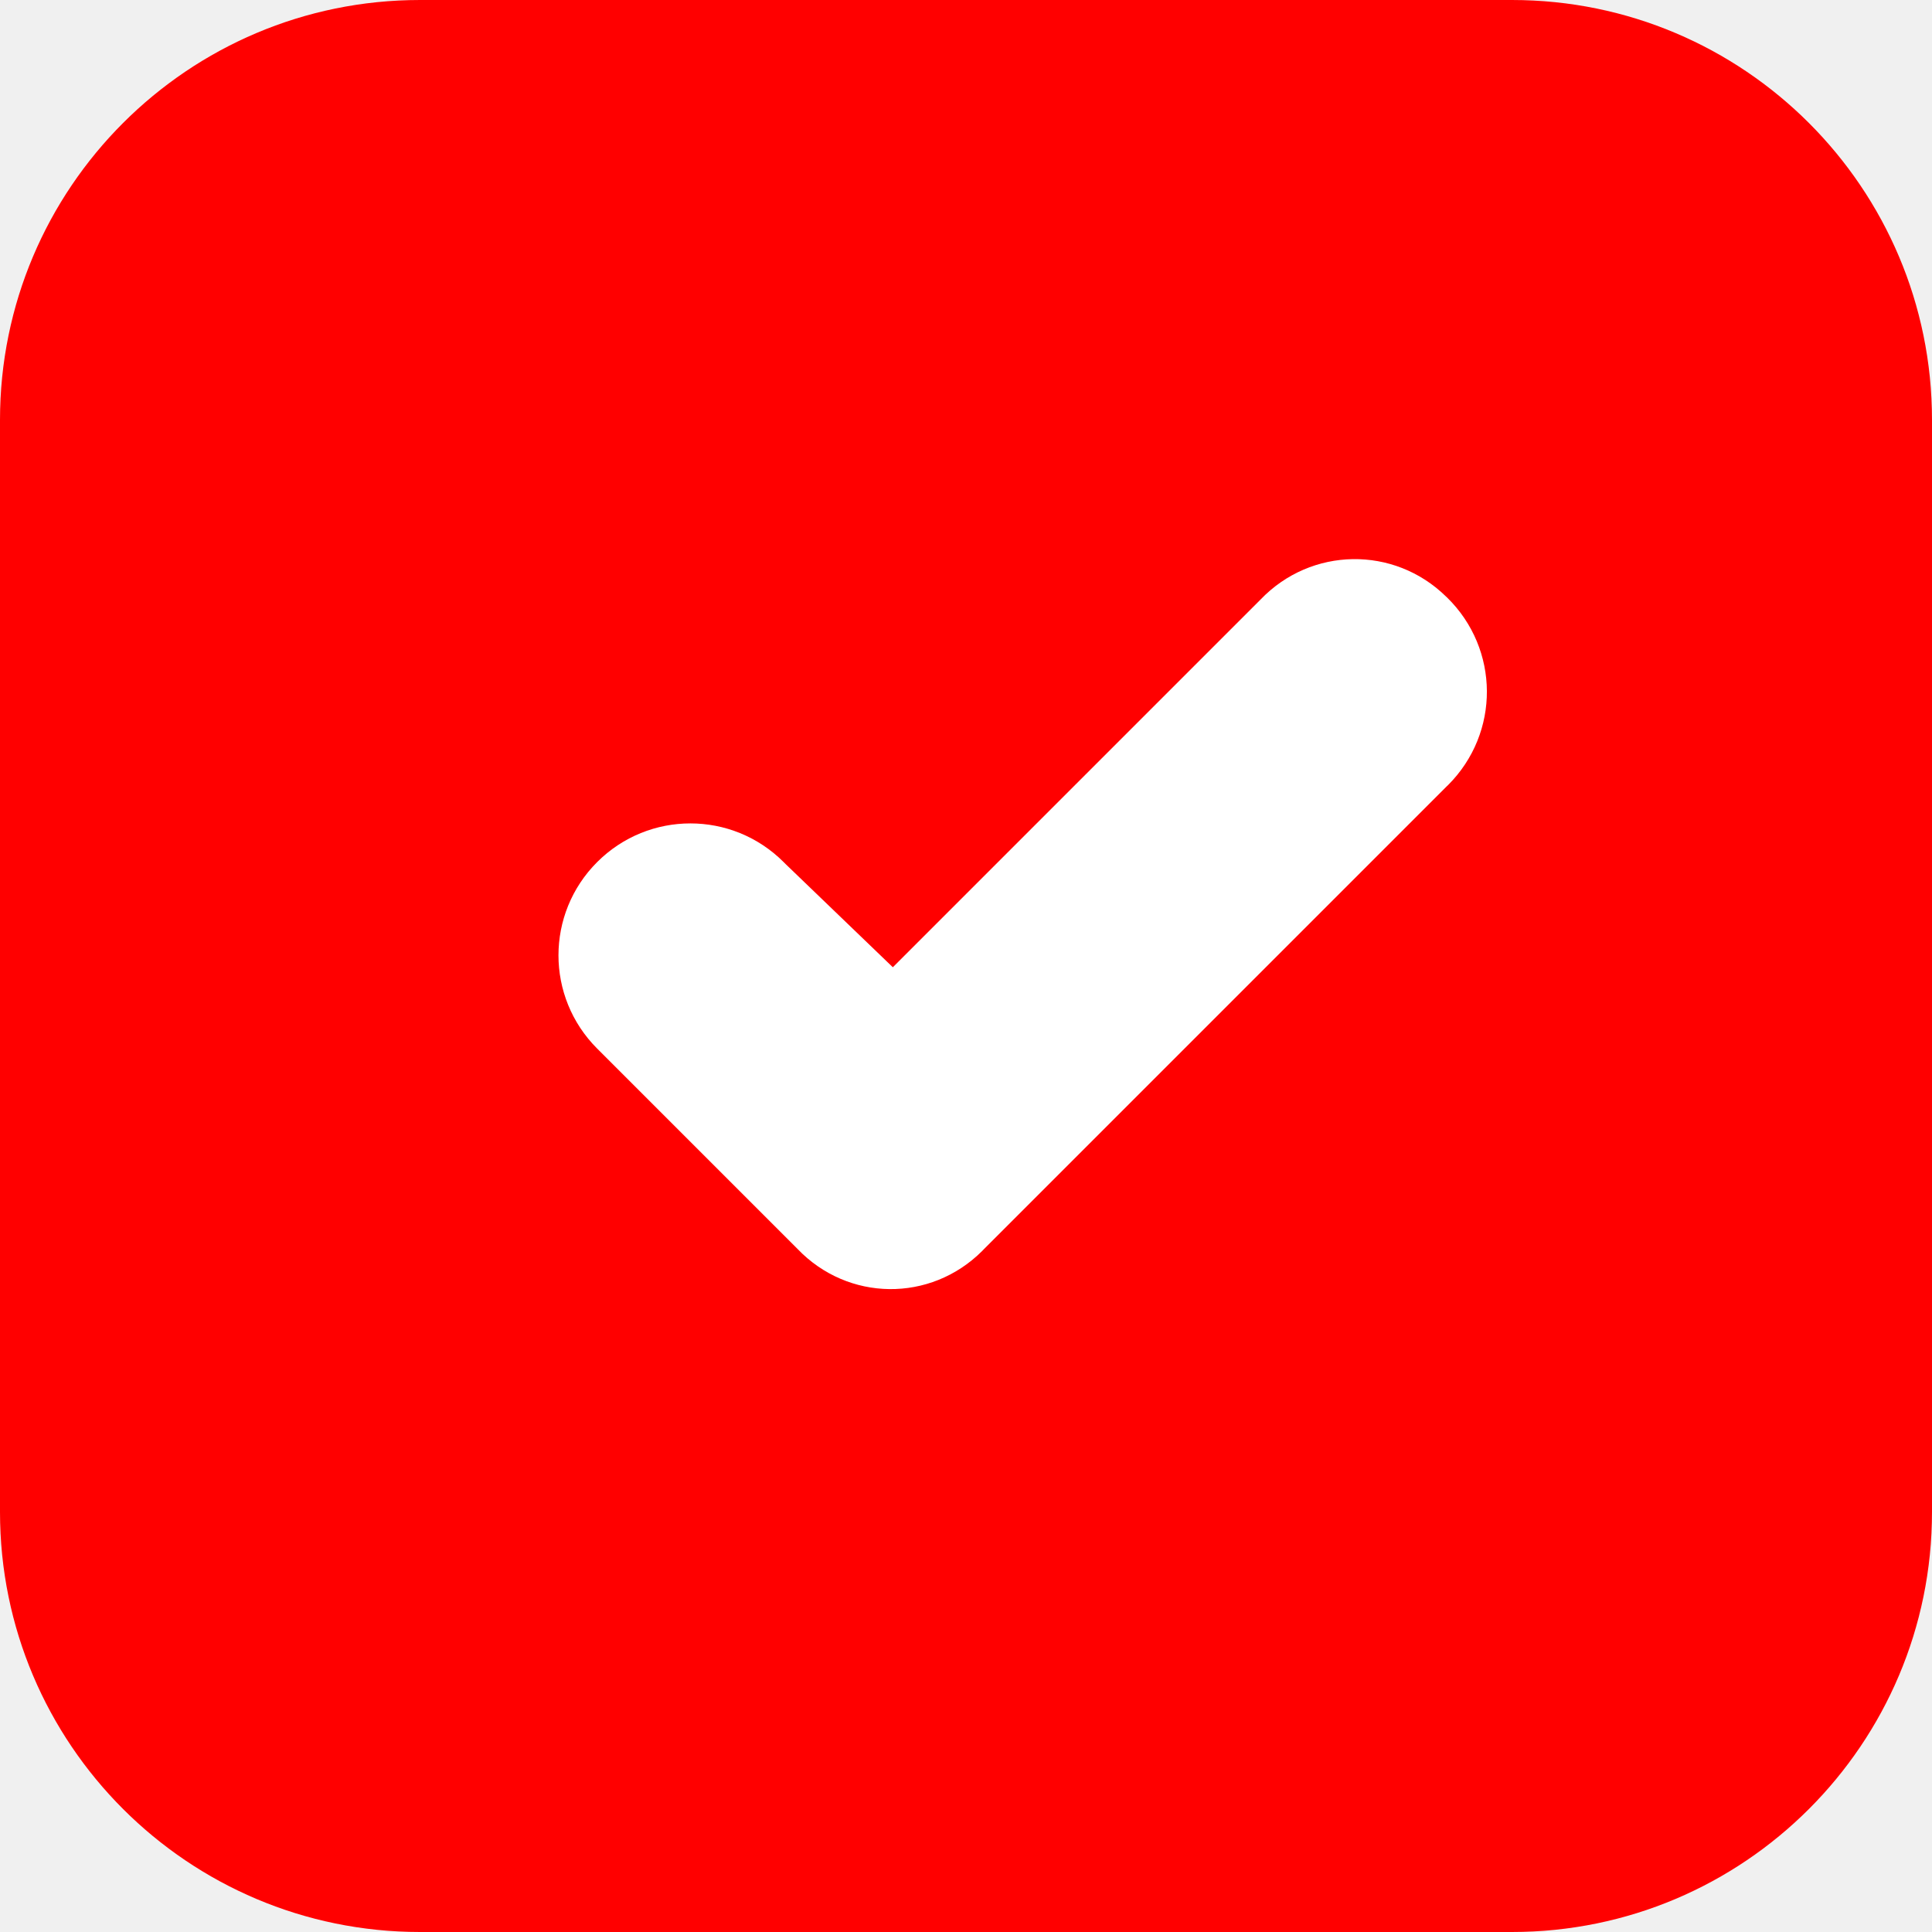
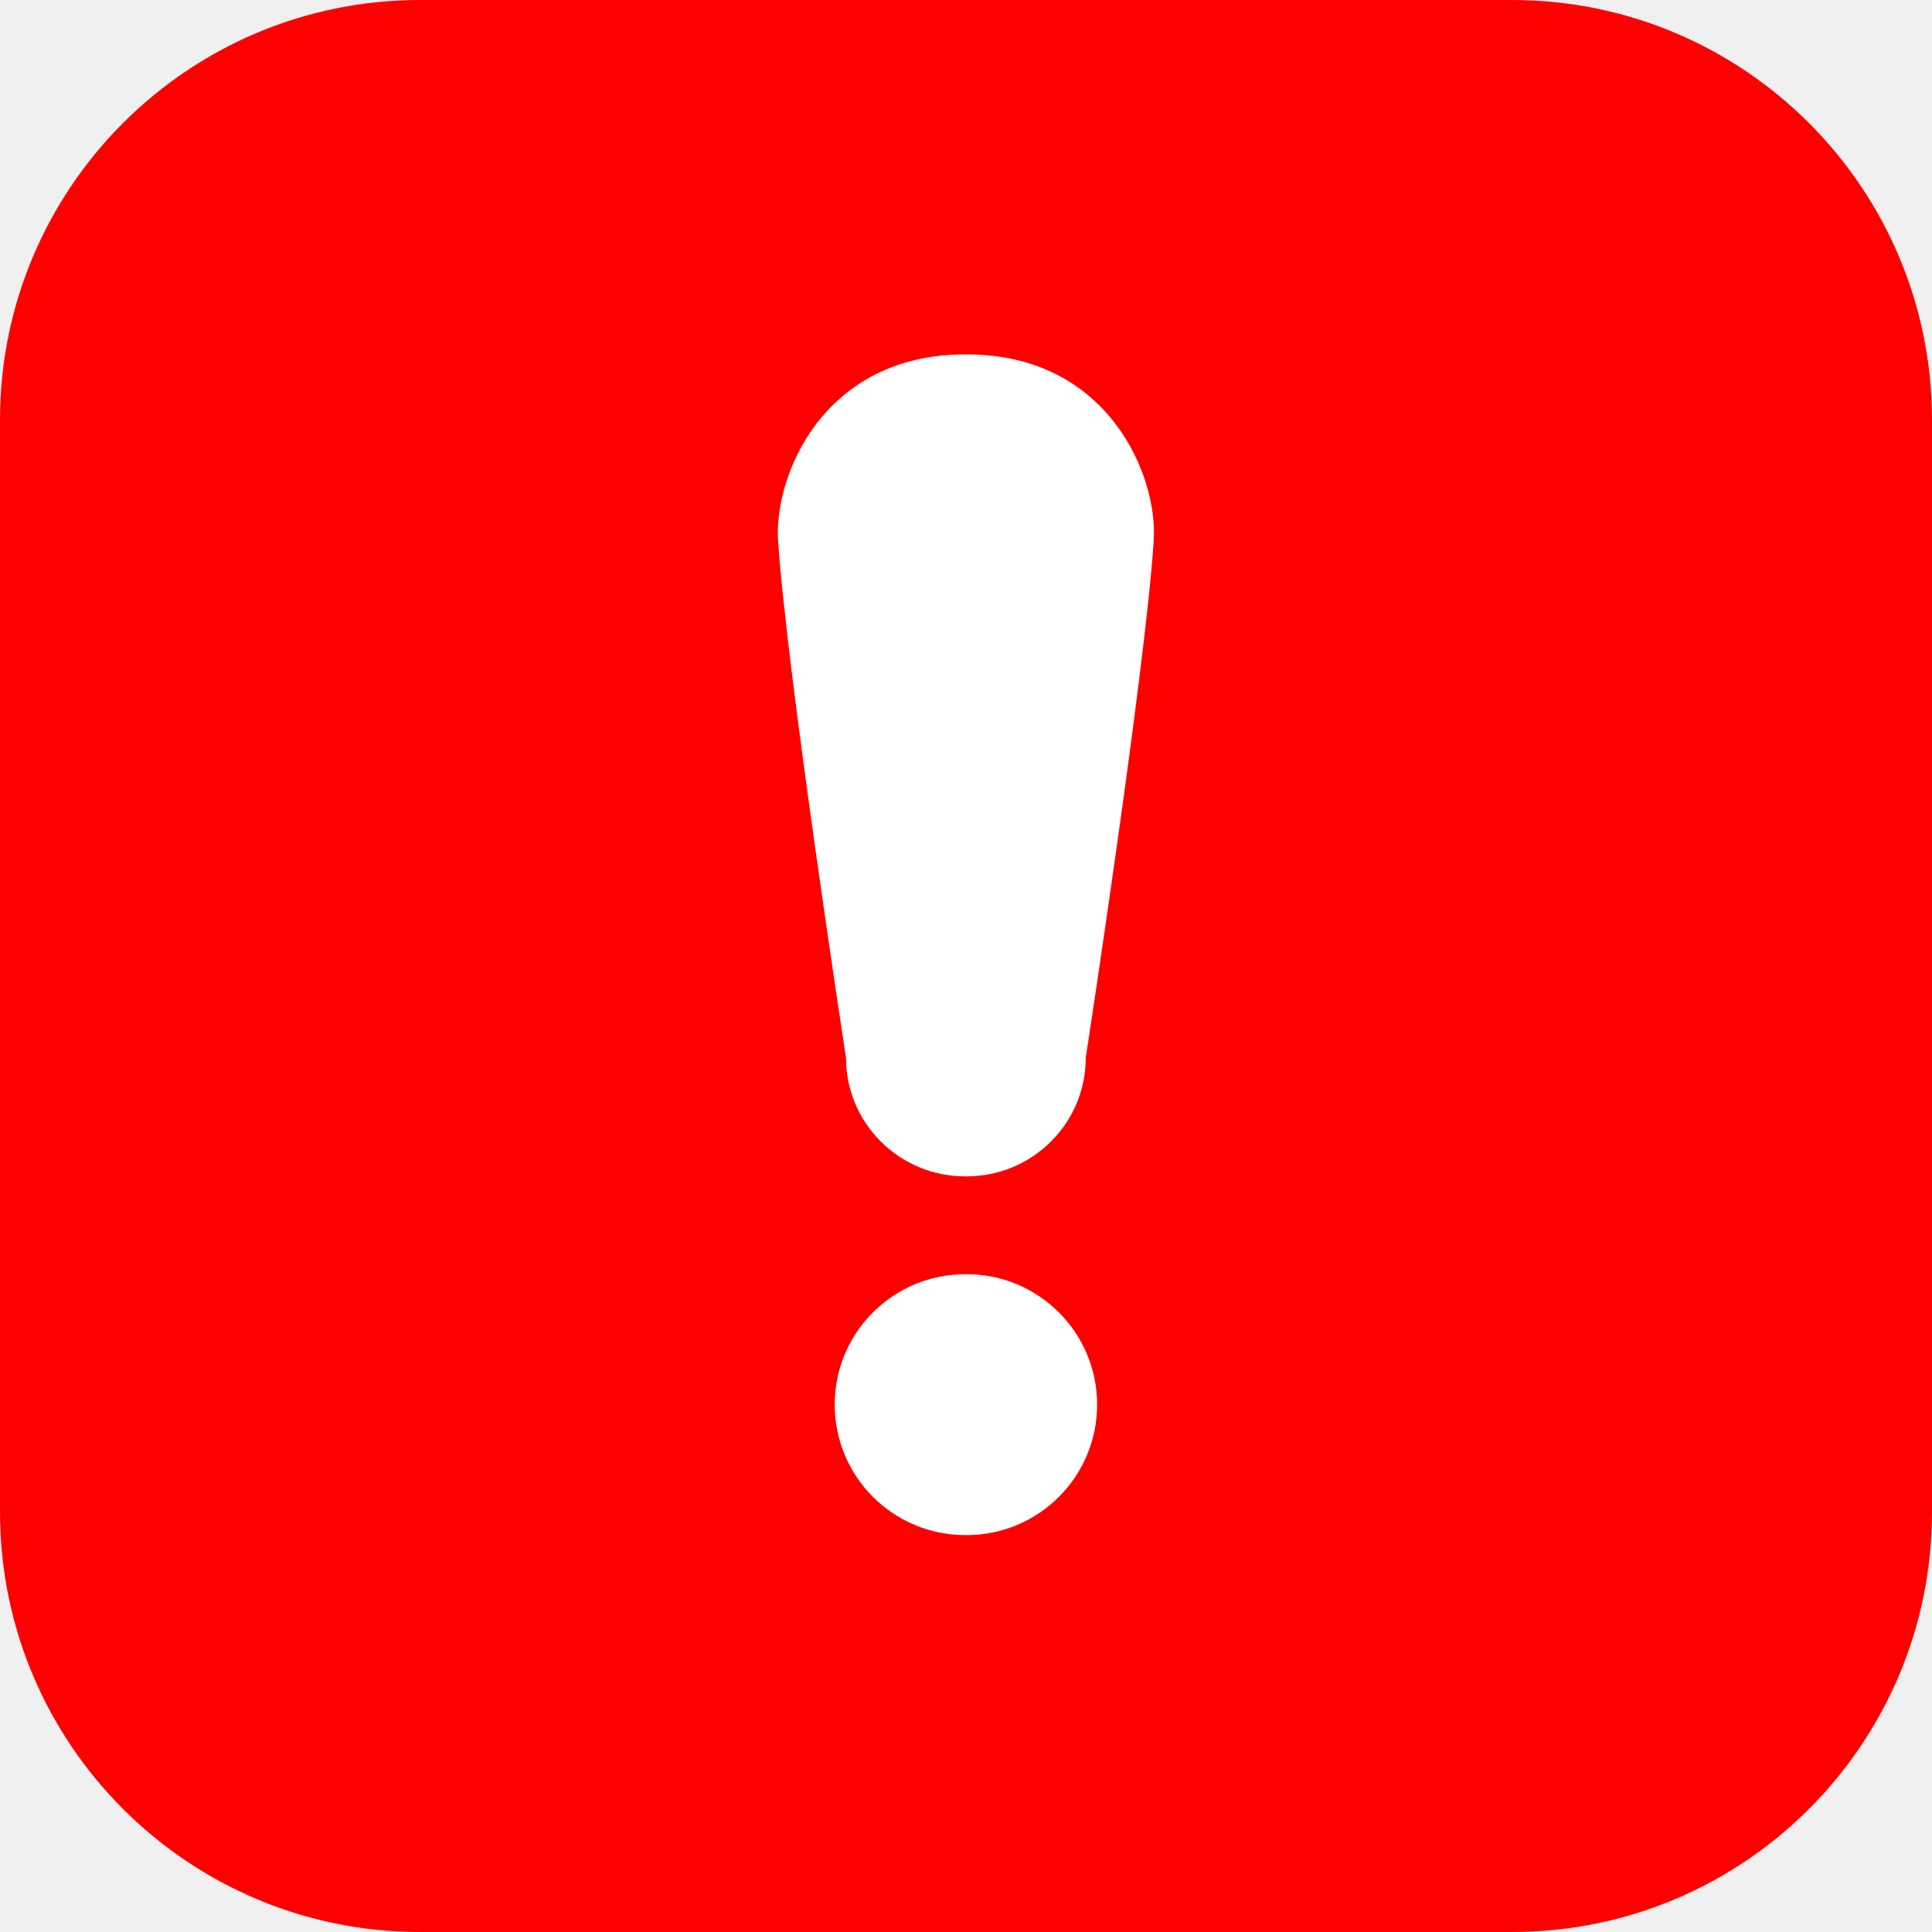
<svg xmlns="http://www.w3.org/2000/svg" width="23" height="23" viewBox="0 0 23 23" fill="none">
  <path d="M0 5C0 2.239 2.239 0 5 0H18C20.761 0 23 2.239 23 5V18C23 20.761 20.761 23 18 23H5C2.239 23 0 20.761 0 18V5Z" fill="#FF0000" />
-   <path fill-rule="evenodd" clip-rule="evenodd" d="M15.007 7.137L10.629 11.515L9.353 10.287L9.329 10.263C8.715 9.649 7.723 9.649 7.109 10.263C6.495 10.877 6.495 11.869 7.109 12.483L7.133 12.507L9.495 14.869C10.096 15.496 11.077 15.507 11.692 14.893L11.715 14.869L17.227 9.357L17.239 9.346C17.86 8.725 17.854 7.727 17.227 7.113L17.215 7.102C16.595 6.494 15.608 6.51 15.007 7.137Z" fill="white" />
+   <path d="M11.507 18.275C11.505 18.275 11.502 18.274 11.499 18.274C11.496 18.274 11.493 18.275 11.491 18.275C10.633 18.275 9.937 17.58 9.937 16.721C9.937 15.864 10.633 15.169 11.491 15.169H11.499H11.507C12.365 15.169 13.061 15.864 13.061 16.721C13.061 17.579 12.366 18.275 11.507 18.275Z" fill="white" />
+   <path d="M13.735 6.436C13.634 7.986 12.925 12.597 12.925 12.597C12.925 13.374 12.288 14.004 11.511 14.004H11.498H11.486C10.709 14.004 10.072 13.373 10.072 12.597C10.072 12.597 9.364 7.986 9.263 6.436C9.212 5.66 9.807 4.219 11.487 4.219C11.491 4.219 11.495 4.219 11.499 4.219C11.503 4.219 11.507 4.219 11.511 4.219C13.191 4.219 13.786 5.66 13.735 6.436Z" fill="white" />
</svg>
